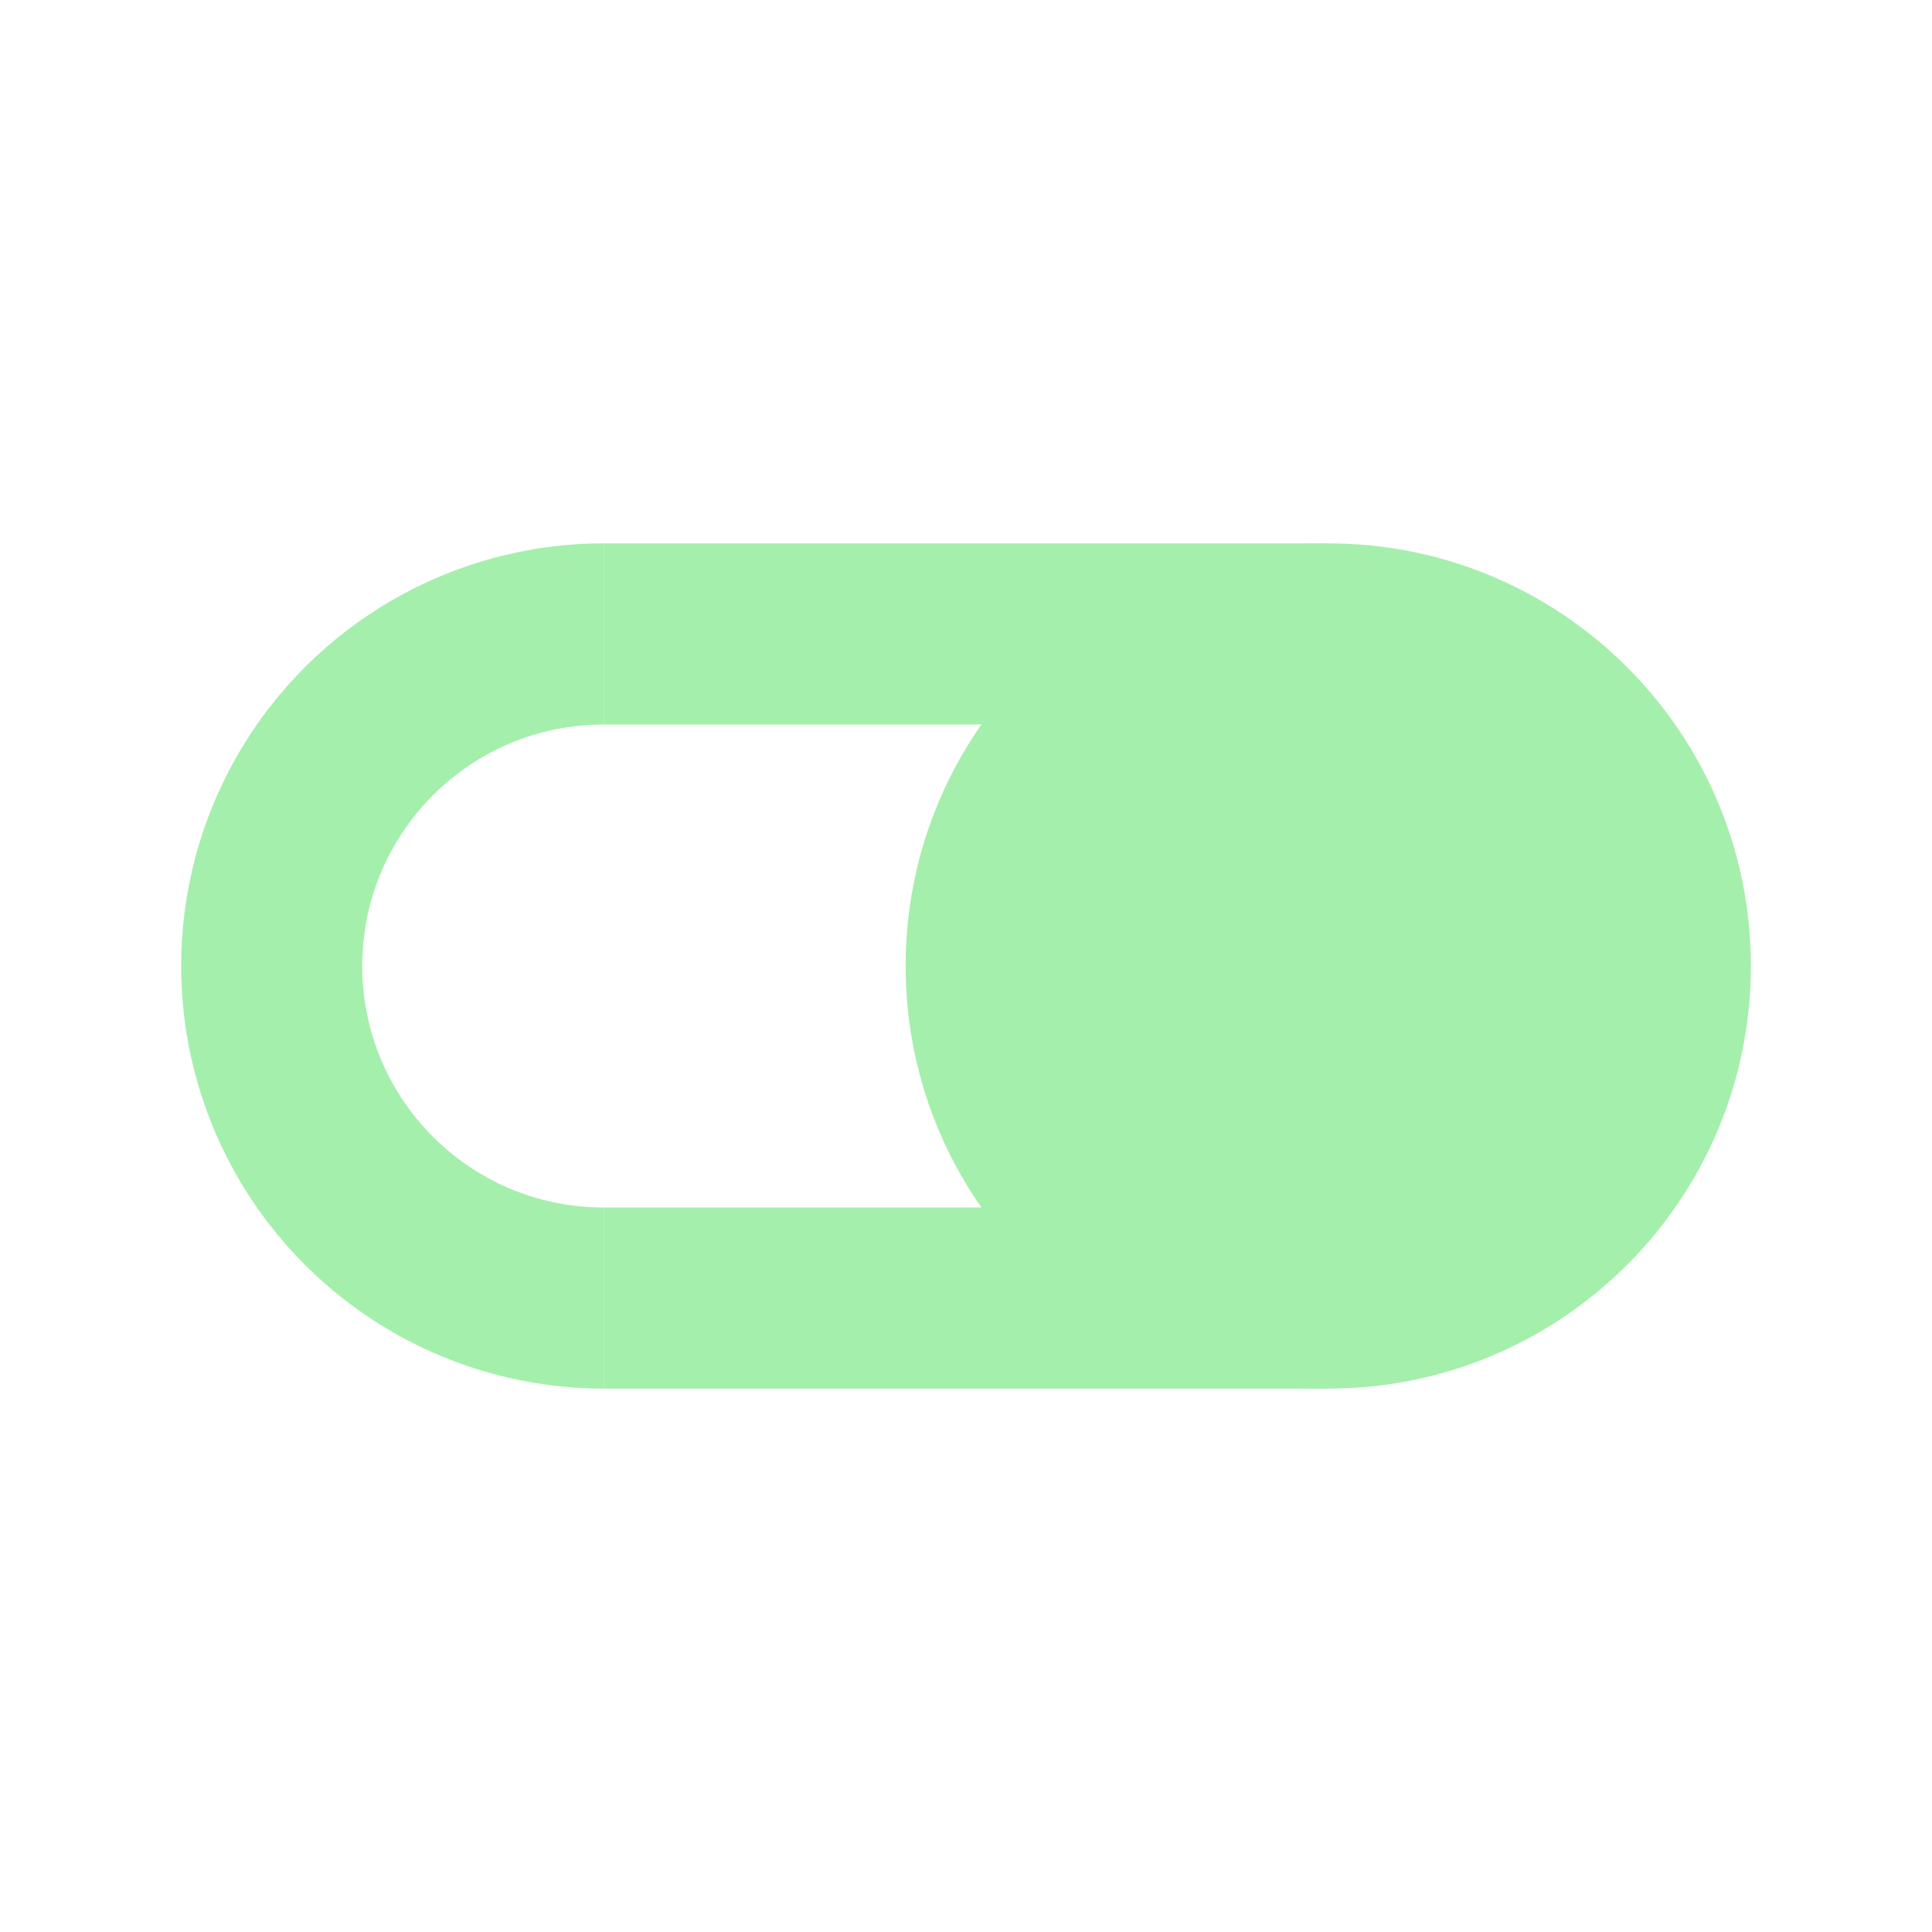
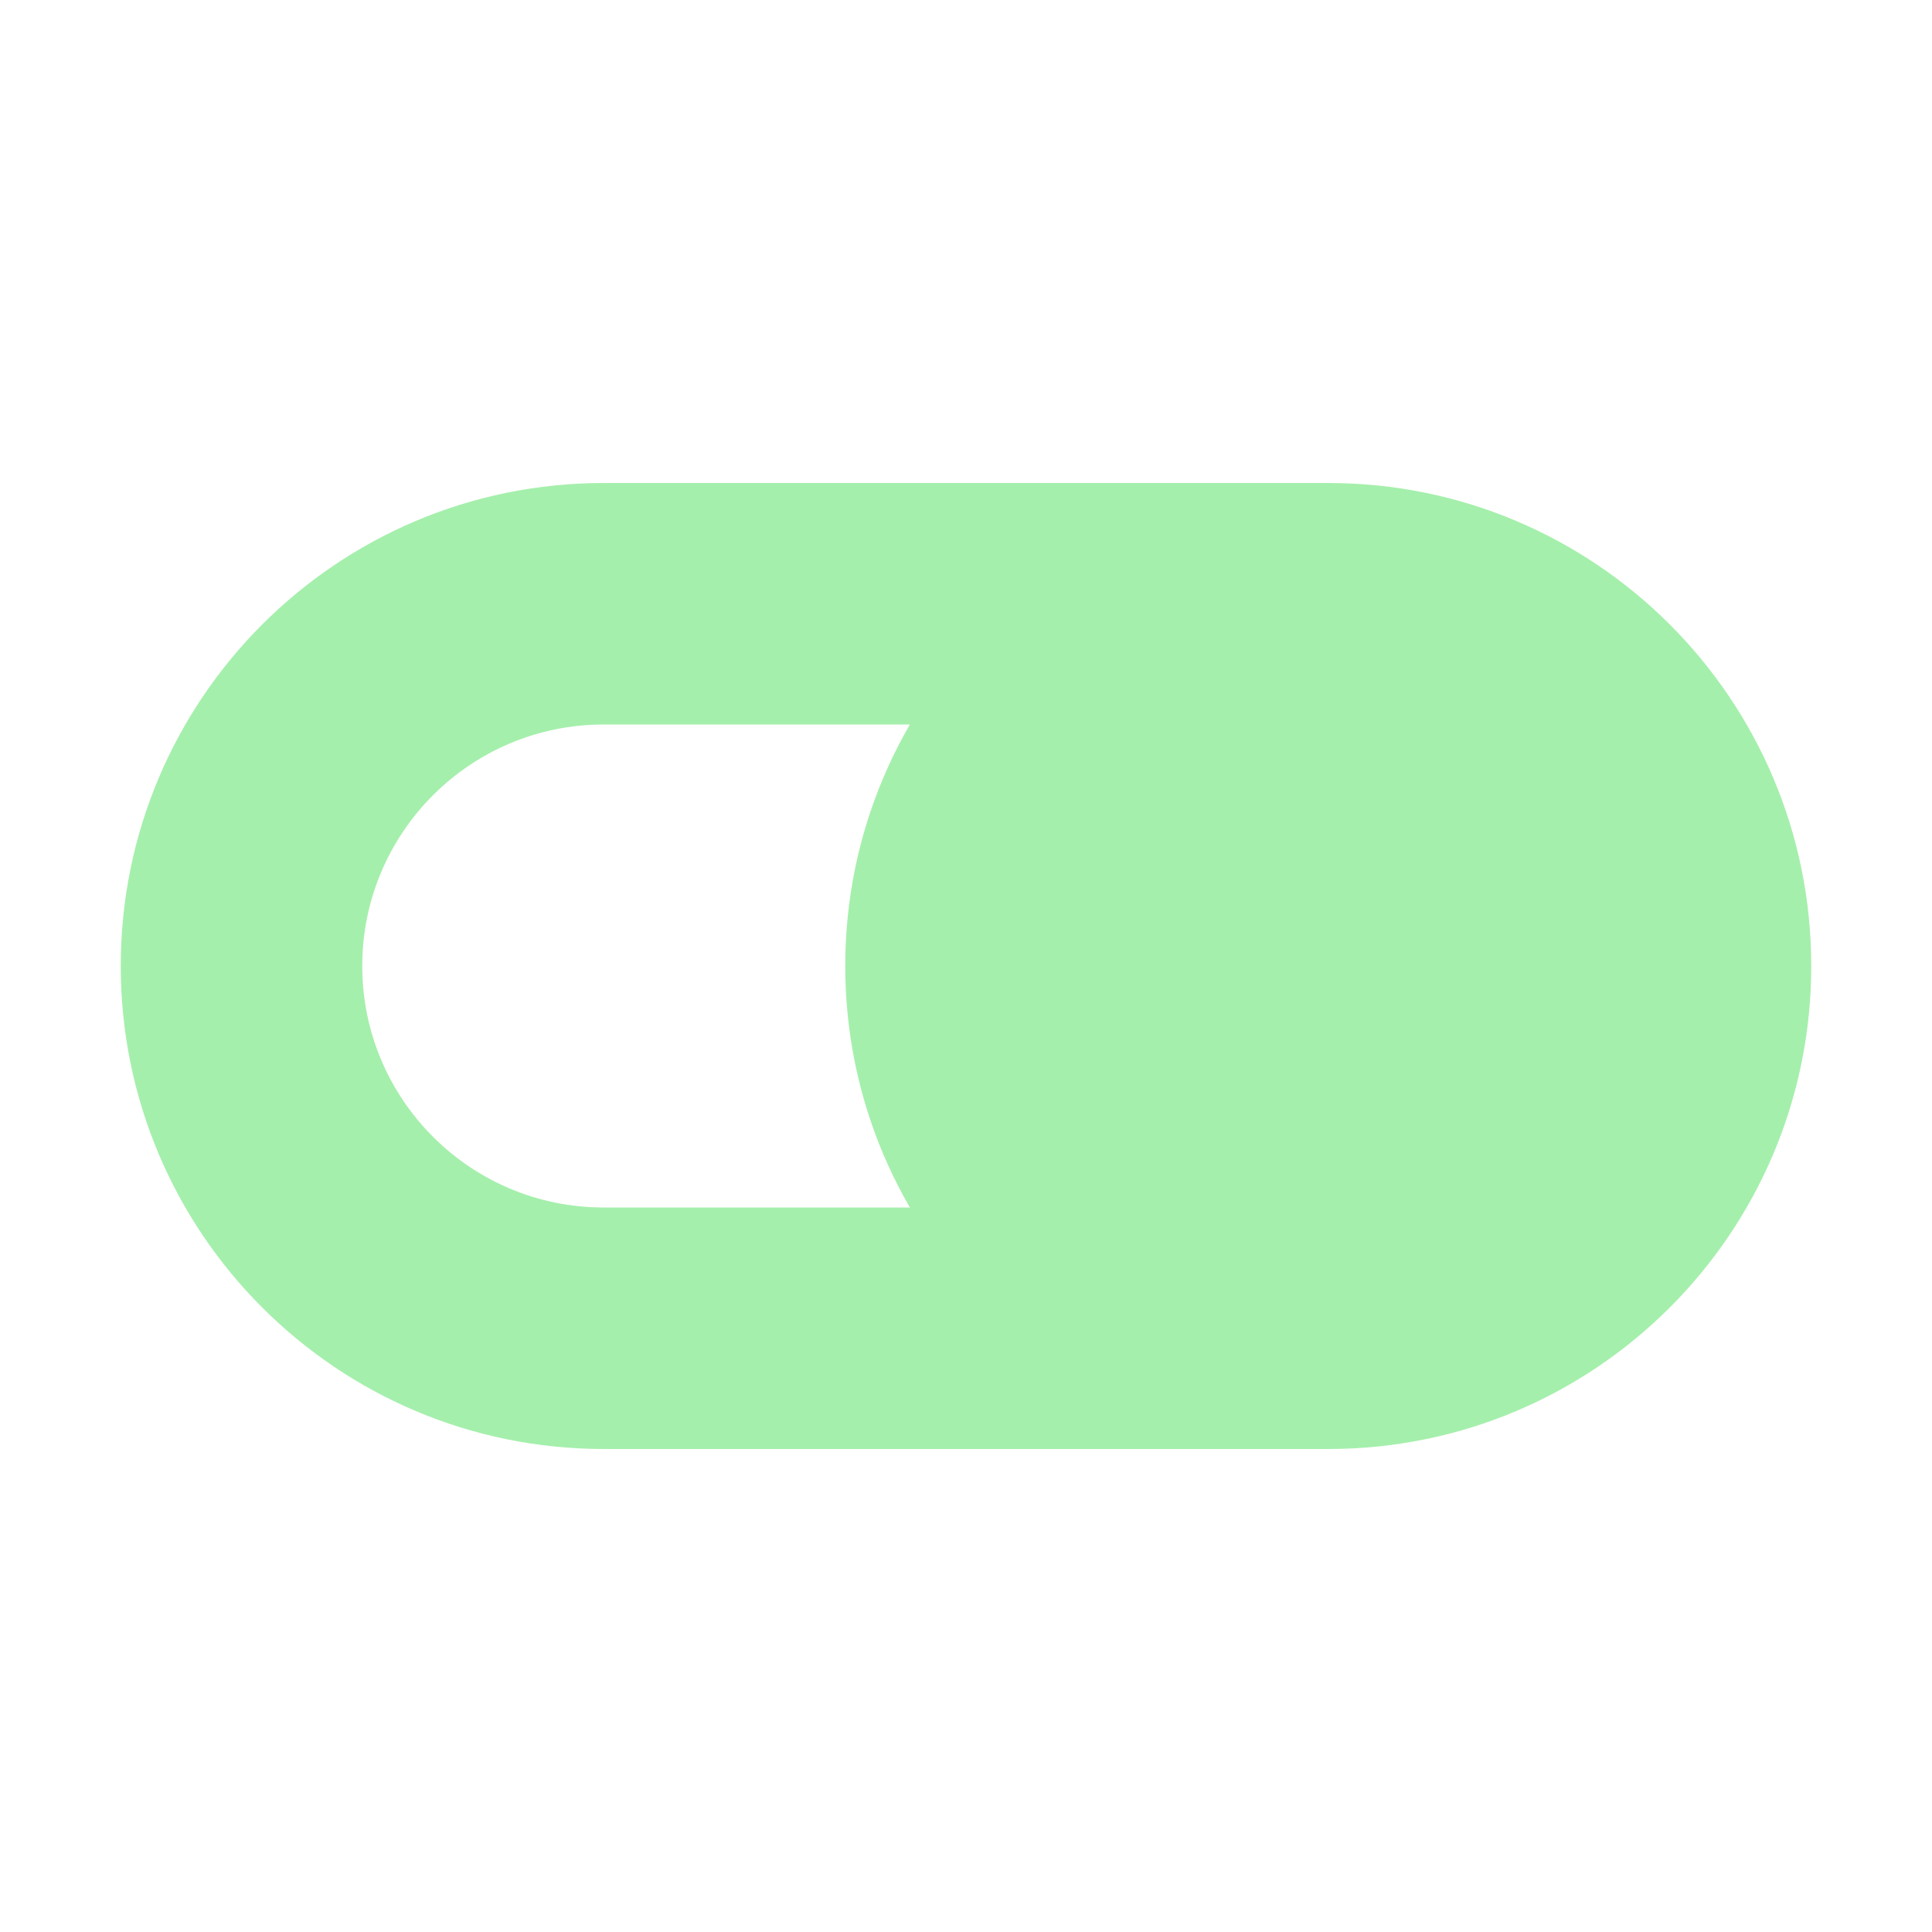
- <svg xmlns="http://www.w3.org/2000/svg" width="32" height="32" viewBox="0 0 32 32" id="svg2" version="1.1">
+ <svg xmlns="http://www.w3.org/2000/svg" width="16" height="16" viewBox="0 0 16 16" id="svg2" version="1.1">
  <defs id="defs4" />
-   <g id="layer1" transform="translate(0,-1020.362)">
-     <rect style="fill:#a5efac;fill-opacity:1;stroke:none;stroke-width:6;stroke-linecap:round;stroke-linejoin:miter;stroke-miterlimit:4;stroke-dasharray:none;stroke-opacity:1" id="rect4142" width="12" height="3" x="10" y="1029.362" />
-     <rect y="1040.362" x="10" height="3" width="12" id="rect4144" style="fill:#a5efac;fill-opacity:1;stroke:none;stroke-width:6;stroke-linecap:round;stroke-linejoin:miter;stroke-miterlimit:4;stroke-dasharray:none;stroke-opacity:1" />
-     <path style="fill:#a5efac;fill-opacity:1;stroke:none;stroke-width:6;stroke-linecap:round;stroke-linejoin:miter;stroke-miterlimit:4;stroke-dasharray:none;stroke-opacity:1" d="M 10 9 A 7 7 0 0 0 3.938 12.5 A 7 7 0 0 0 3.938 19.5 A 7 7 0 0 0 10 23 L 10 20 A 4 4 0 0 1 6 16 A 4 4 0 0 1 10 12 L 10 9 z " transform="translate(0,1020.362)" id="path4156" />
-     <circle r="7" cy="1036.362" cx="22" id="circle4158" style="fill:#a5efac;fill-opacity:1;stroke:none;stroke-width:6;stroke-linecap:round;stroke-linejoin:miter;stroke-miterlimit:4;stroke-dasharray:none;stroke-opacity:1" />
+   <g id="layer1" transform="translate(0,-1036.362)">
+     <path style="opacity:1;fill:#a5efac;fill-opacity:1;stroke:none;stroke-width:4;stroke-linecap:round;stroke-linejoin:miter;stroke-miterlimit:4;stroke-dasharray:none;stroke-dashoffset:0;stroke-opacity:1" d="M 5 4 A 4 4 0 0 0 1 8 A 4 4 0 0 0 5 12 L 11 12 L 11 10 L 5 10 A 2 2 0 0 1 3 8 A 2 2 0 0 1 5 6 L 11 6 L 11 4 L 5 4 z " transform="translate(0,1036.362)" id="rect4143" />
+     <circle r="4" cy="1044.362" cx="11" id="circle4147" style="opacity:1;fill:#a5efac;fill-opacity:1;stroke:none;stroke-width:4;stroke-linecap:round;stroke-linejoin:miter;stroke-miterlimit:4;stroke-dasharray:none;stroke-dashoffset:0;stroke-opacity:1" />
  </g>
</svg>
